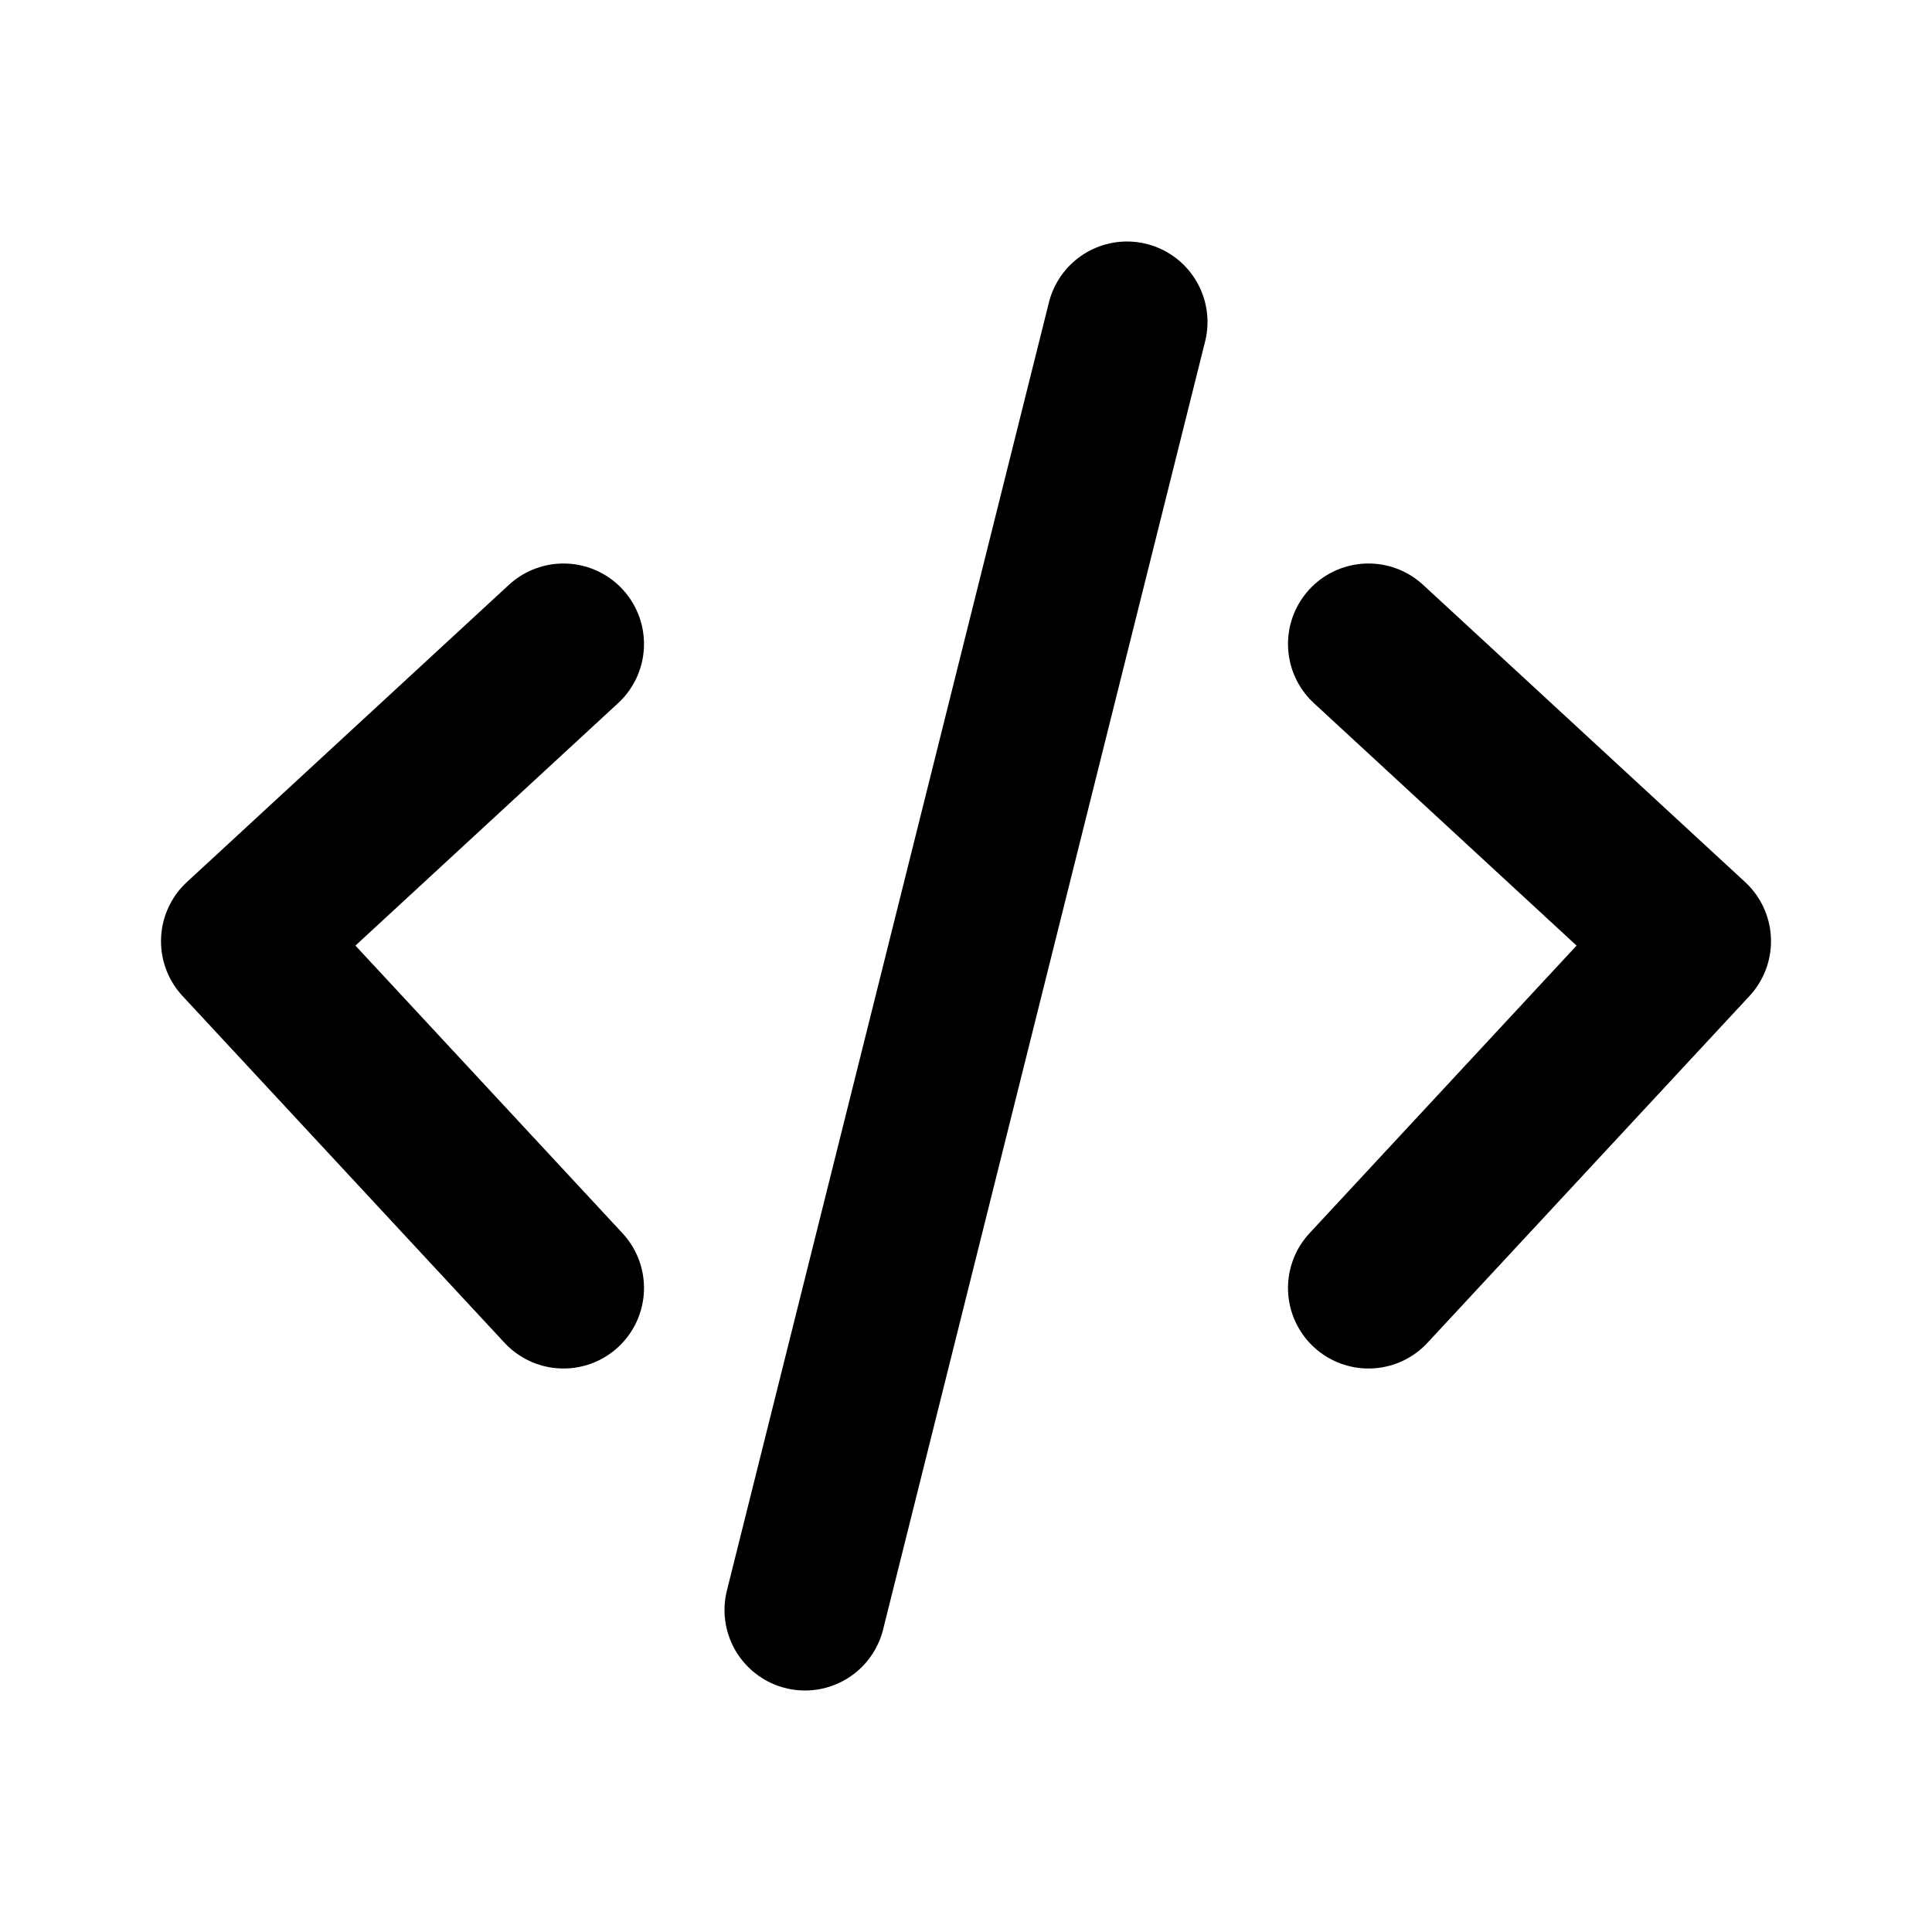
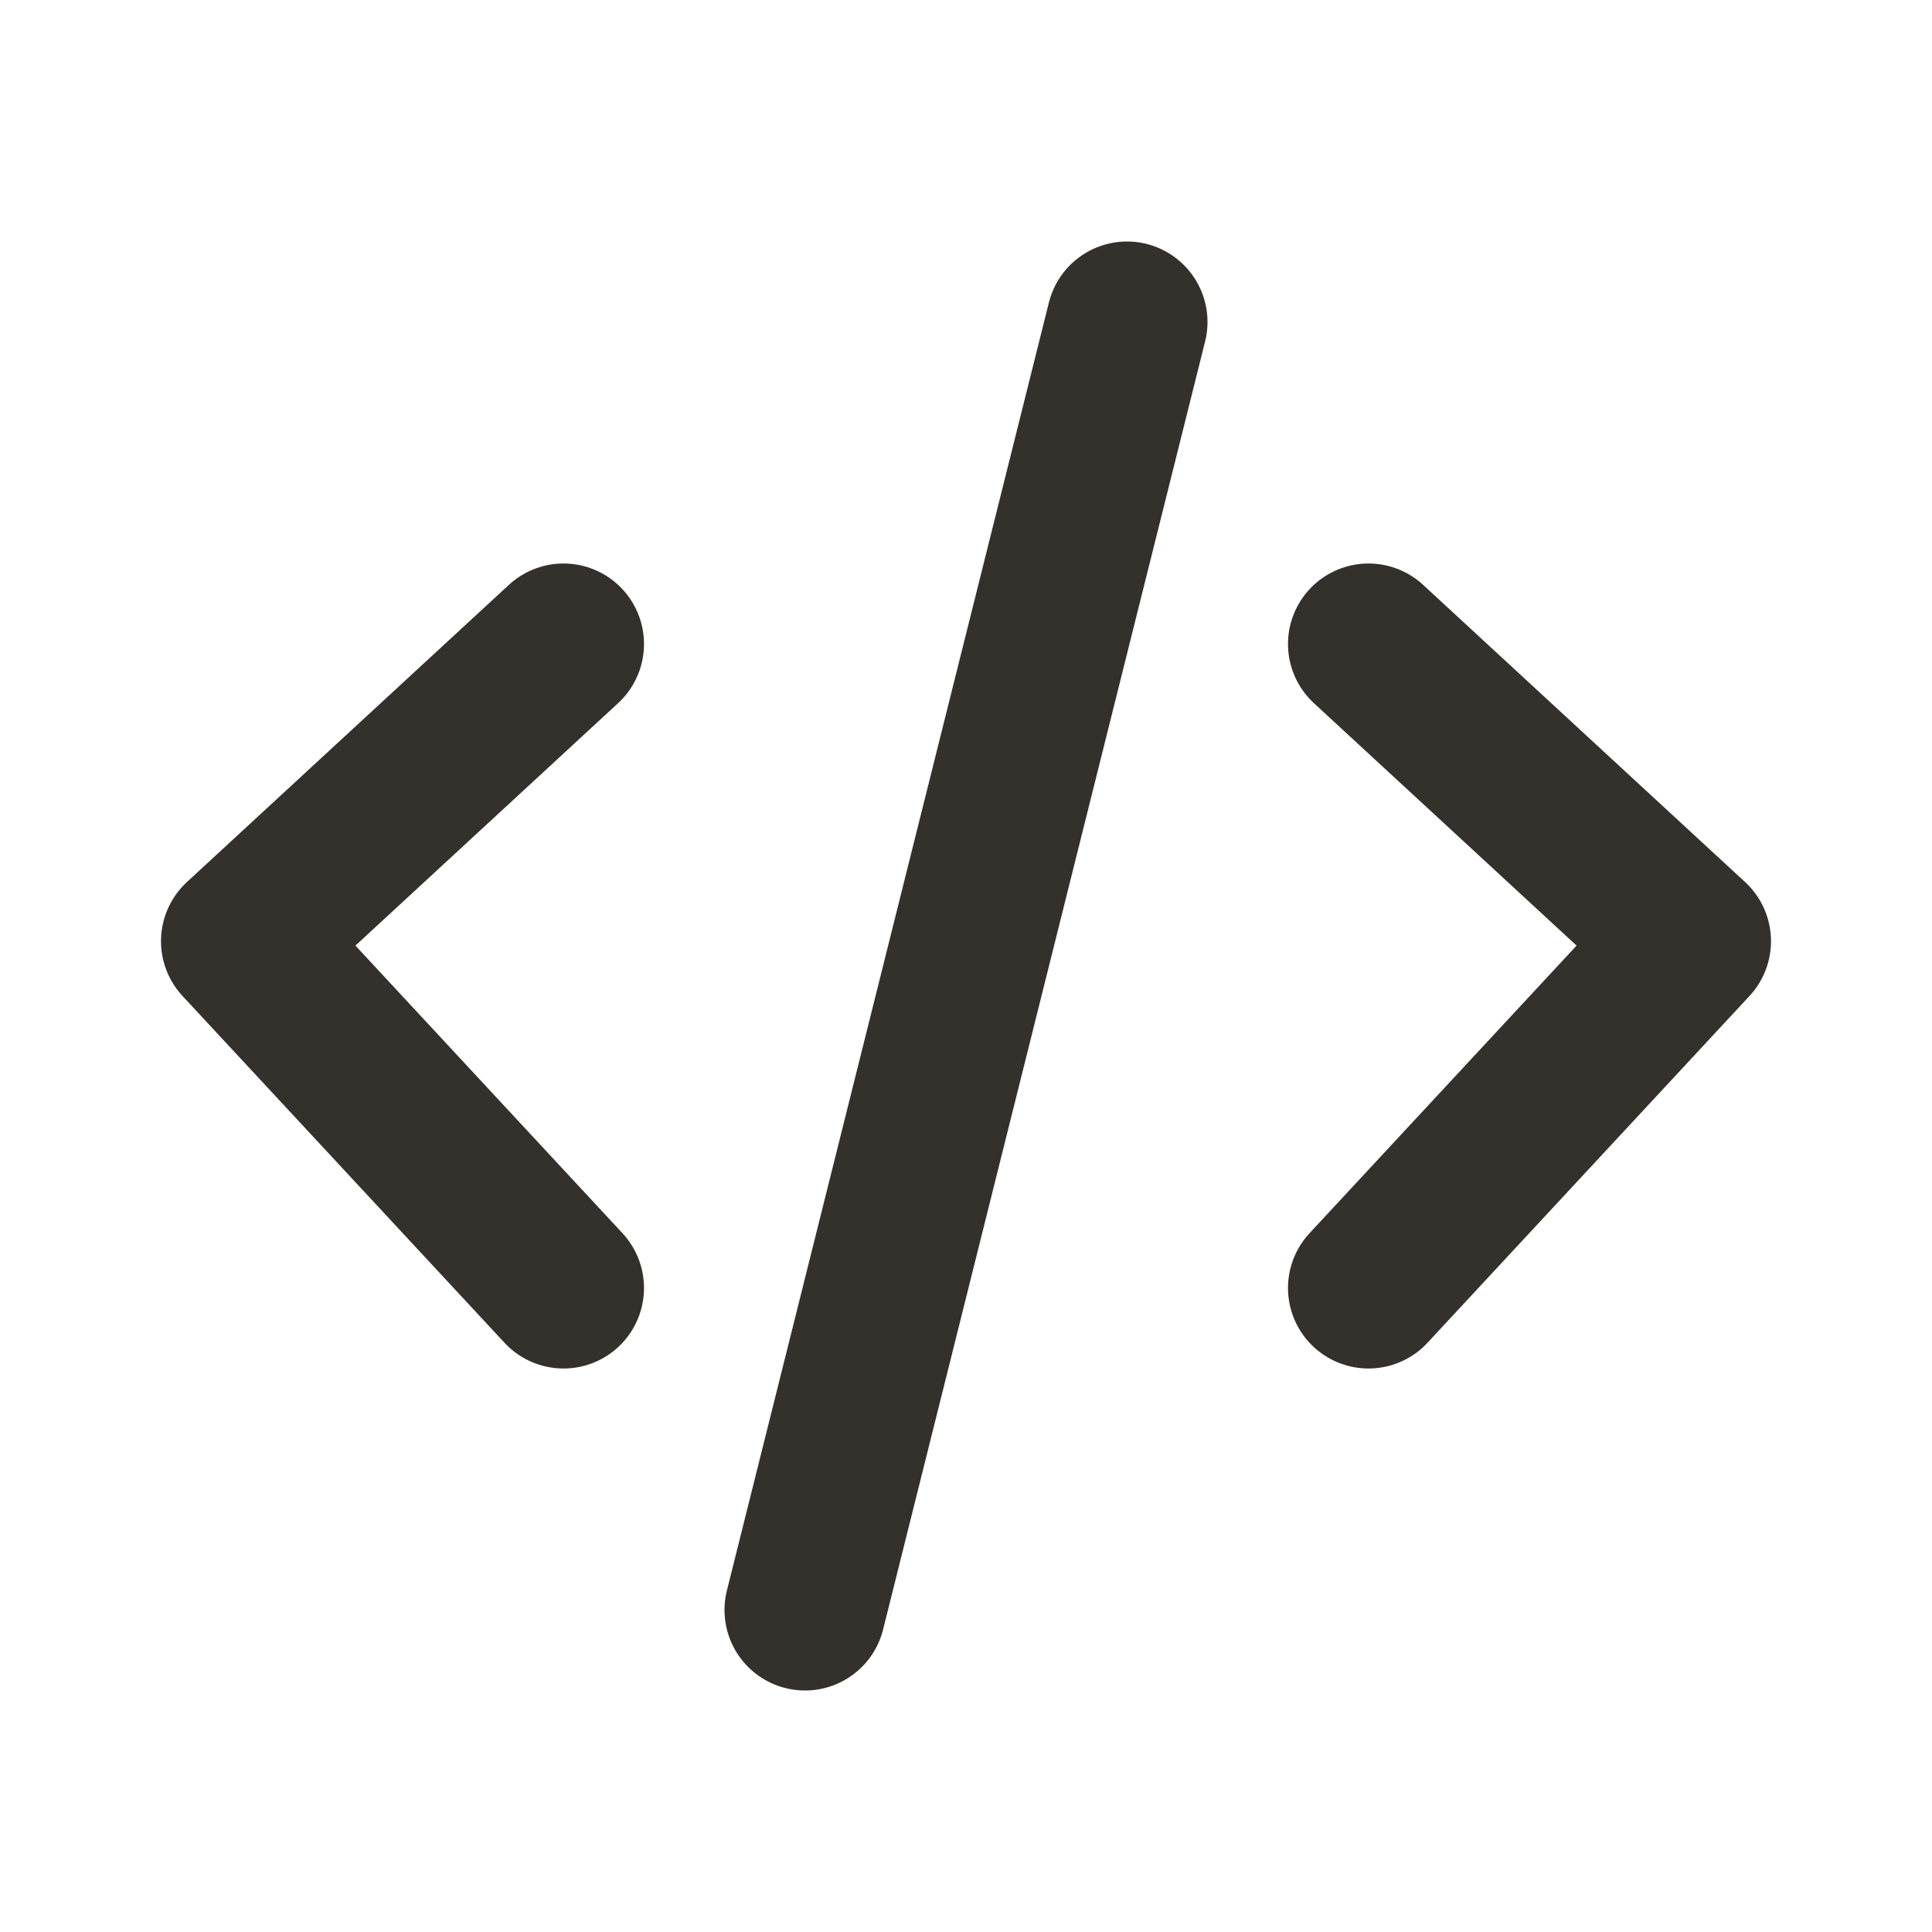
<svg xmlns="http://www.w3.org/2000/svg" width="800px" height="800px" viewBox="0 0 24 24" fill="none">
-   <path d="M7 8L3 11.692L7 16M17 8L21 11.692L17 16M14 4L10 20" stroke="#000000" stroke-width="2" stroke-linecap="round" stroke-linejoin="round" />
+   <path d="M7 8L3 11.692L7 16M17 8L21 11.692L17 16M14 4L10 20" stroke="#34312C" stroke-width="2" stroke-linecap="round" stroke-linejoin="round" />
</svg>
